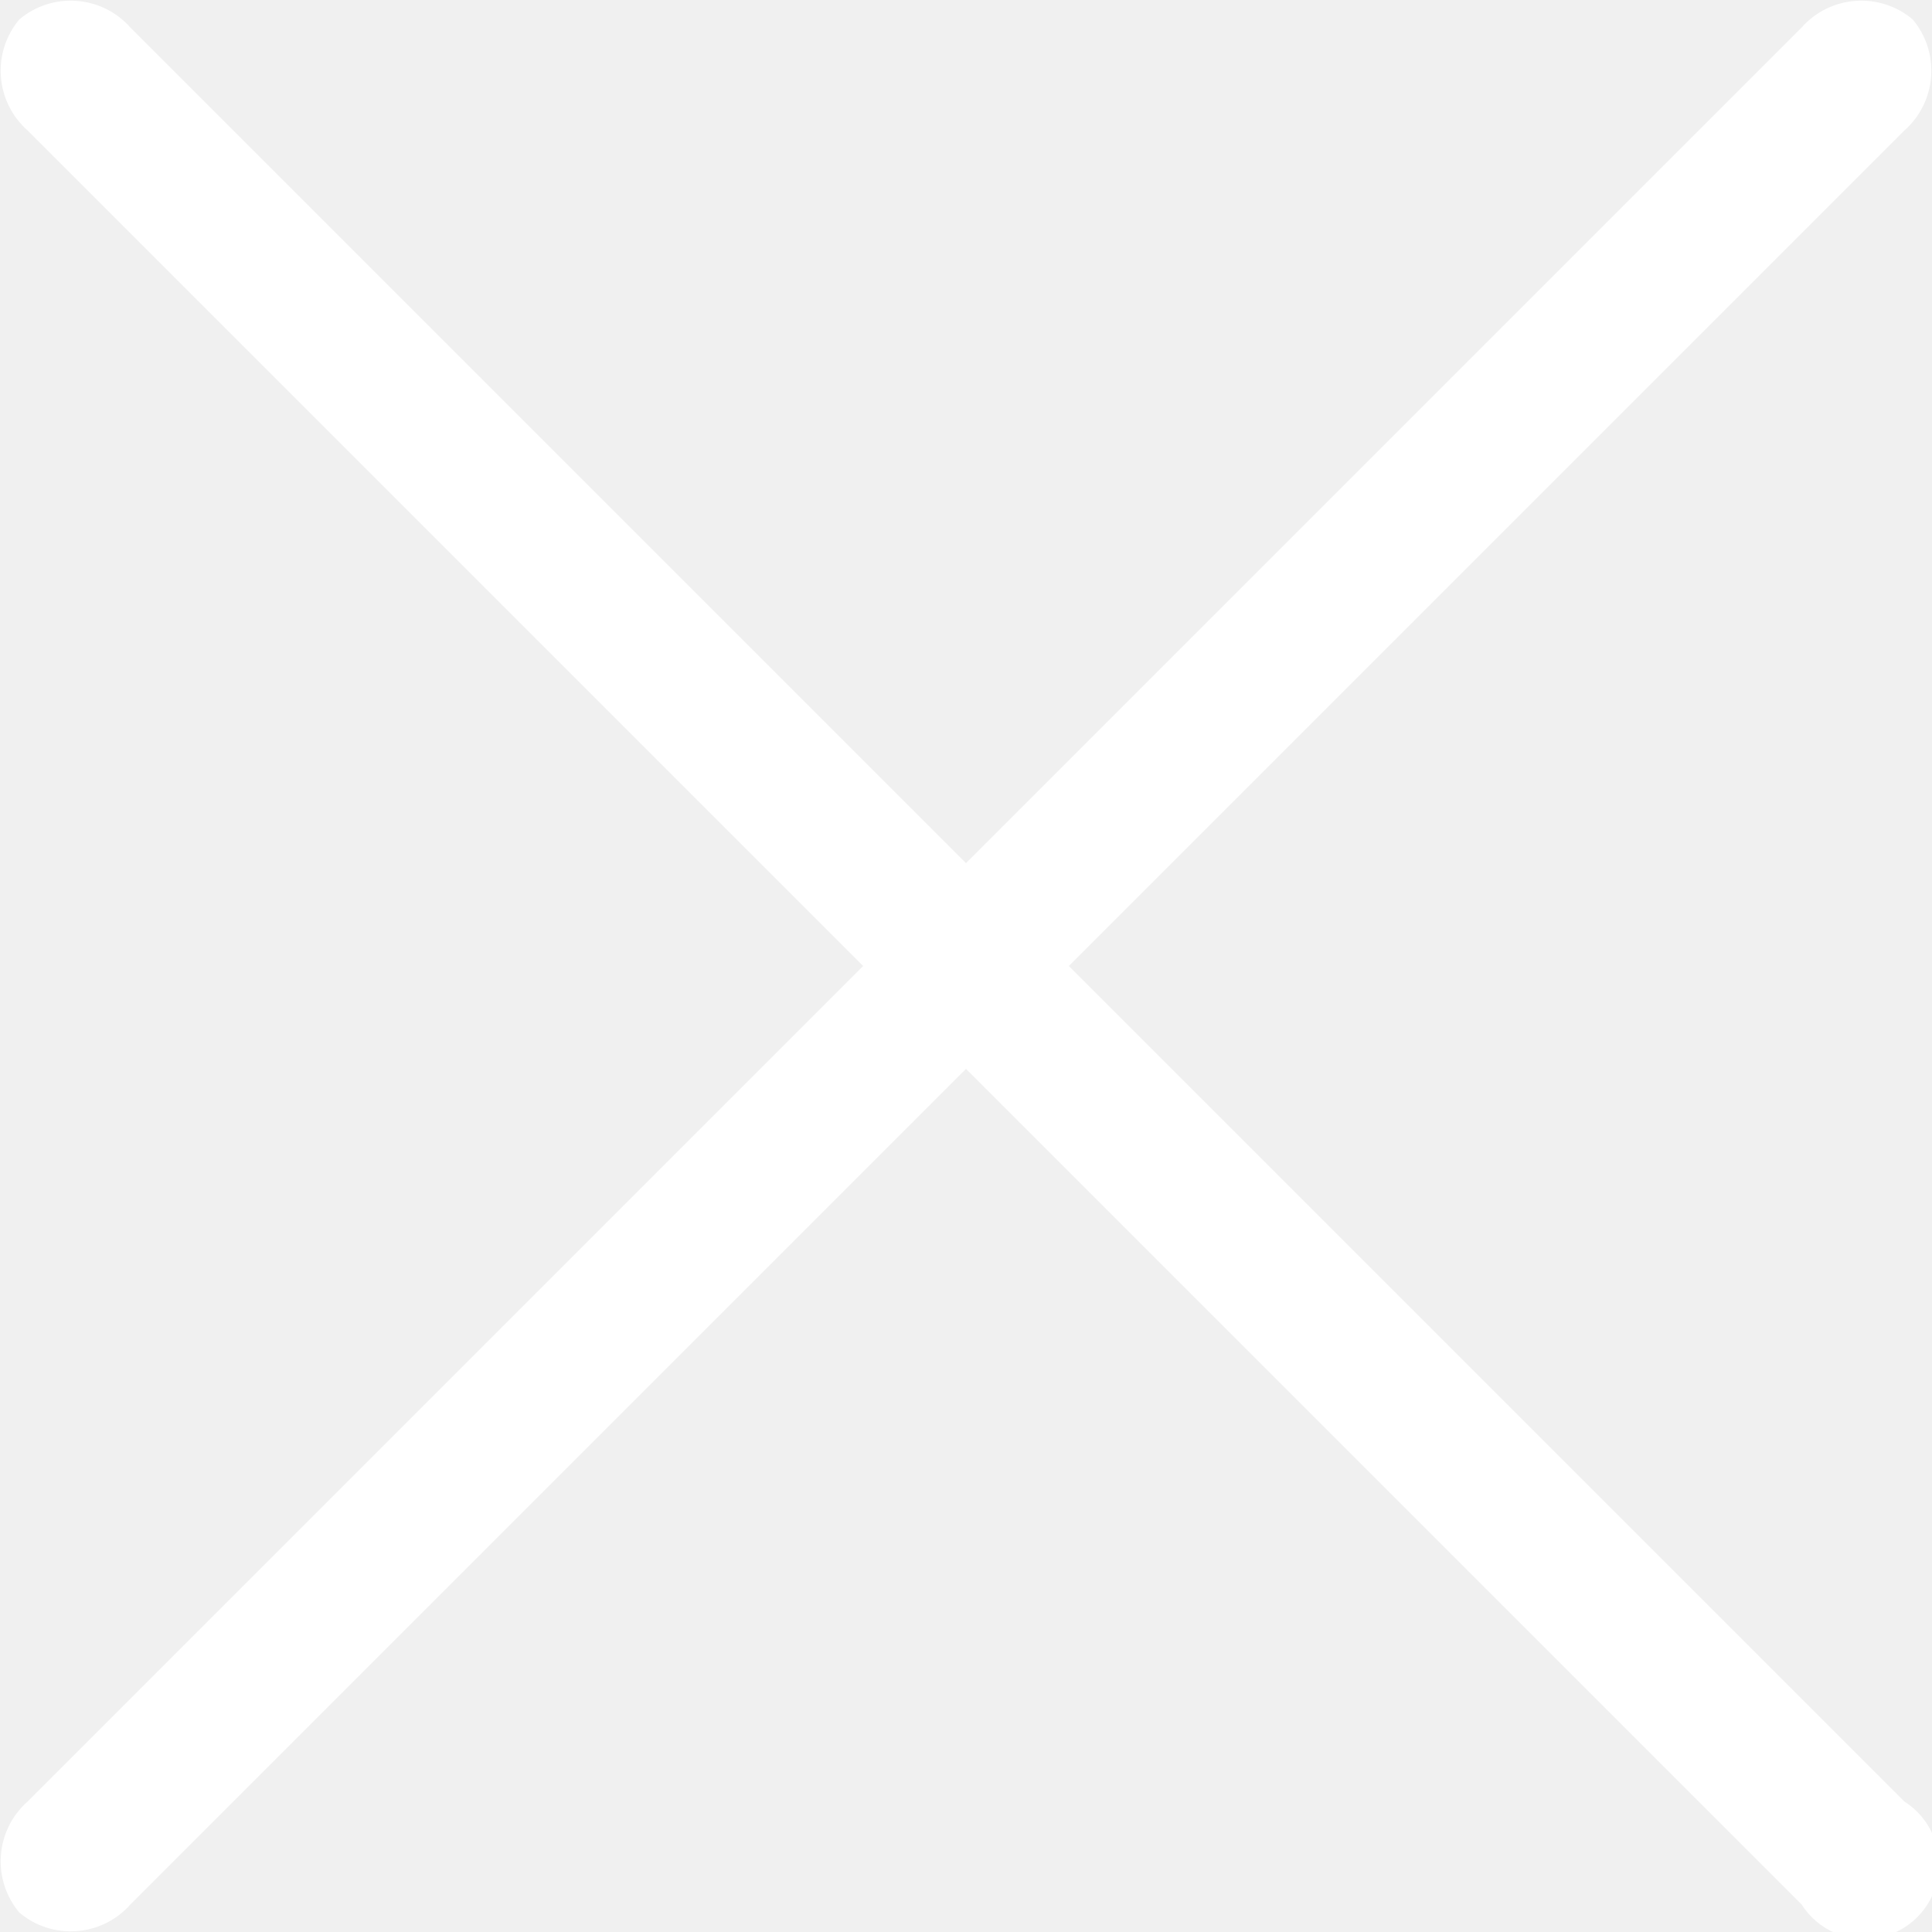
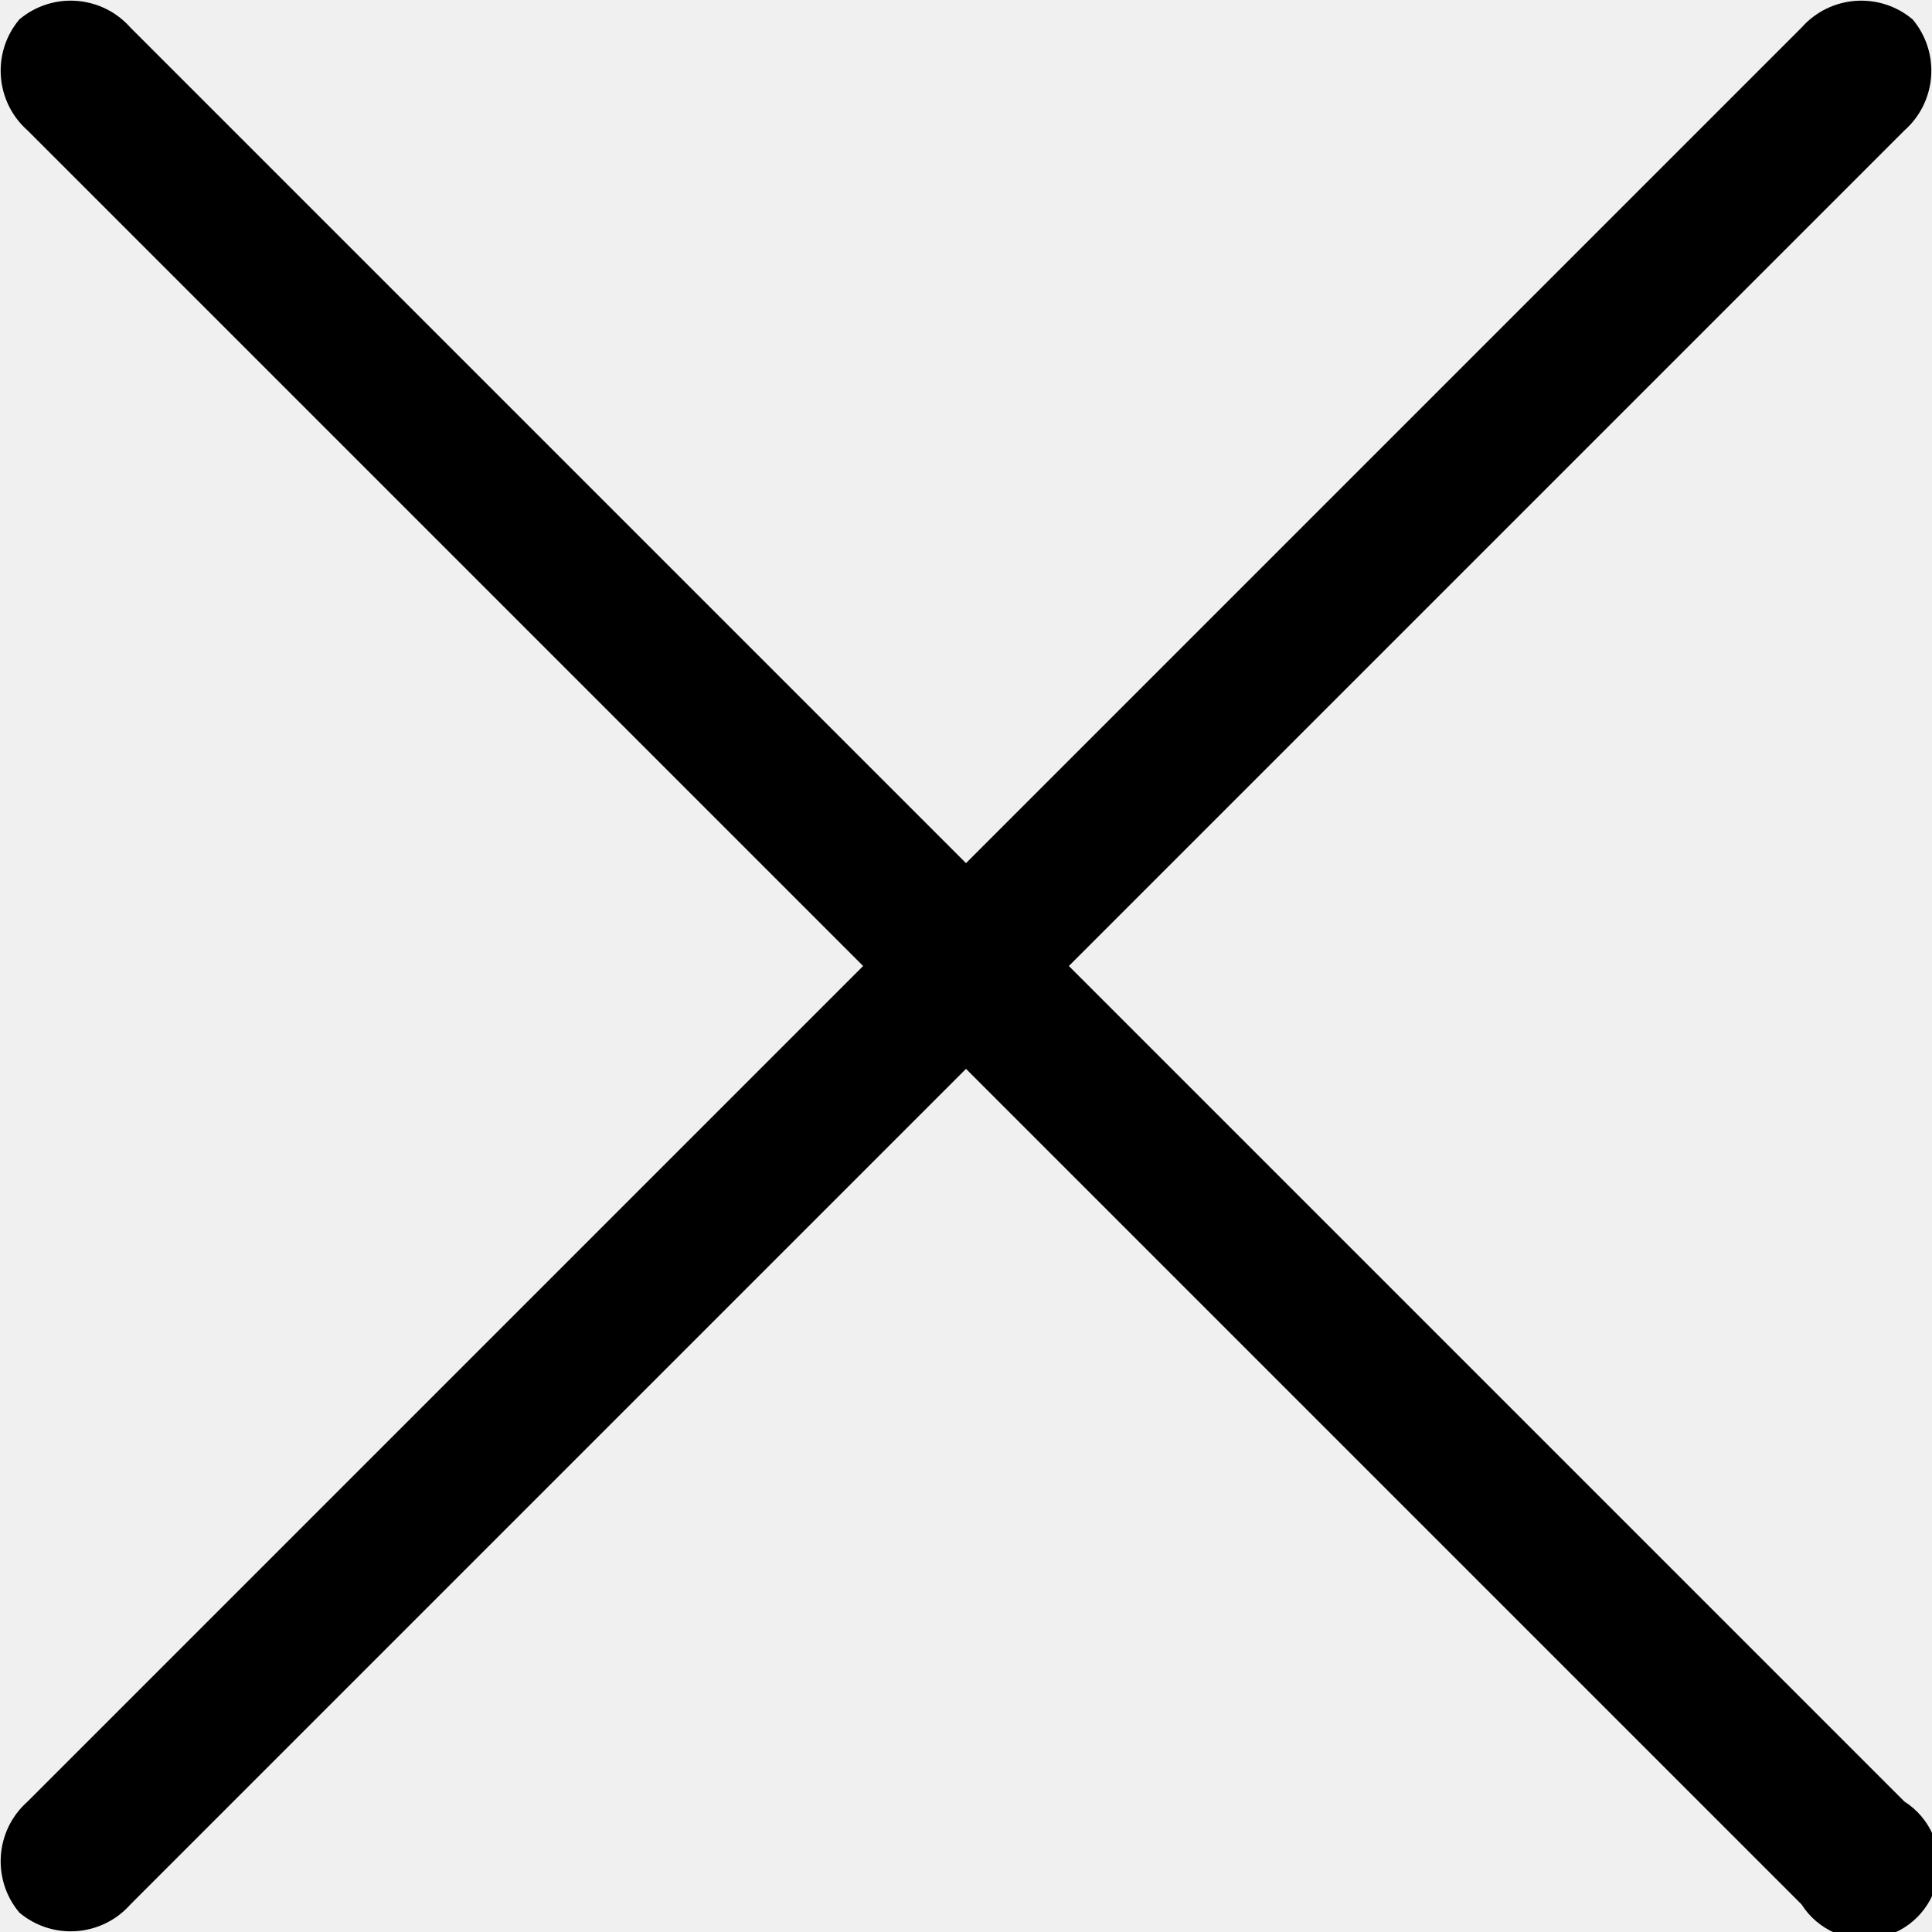
<svg xmlns="http://www.w3.org/2000/svg" id="Layer_2" data-name="Layer 2" viewBox="0 0 25.92 25.92">
-   <path d="M.37,24.17a1.07,1.07,0,0,0-.11,1.49,1.07,1.07,0,0,0,1.49-.11l23.8-23.8A1.07,1.07,0,0,0,25.66.26a1.07,1.07,0,0,0-1.49.11Z" fill="#fff" />
-   <path d="M.26.26A1.07,1.07,0,0,0,.37,1.75l23.8,23.8a1,1,0,1,0,1.38-1.38L1.75.37A1.07,1.07,0,0,0,.26.26Z" fill="#fff" />
+   <path d="M.37,24.17a1.07,1.07,0,0,0-.11,1.49,1.07,1.07,0,0,0,1.49-.11l23.8-23.8A1.07,1.07,0,0,0,25.66.26a1.07,1.07,0,0,0-1.49.11Z" />
+   <path d="M.26.26A1.07,1.07,0,0,0,.37,1.75l23.8,23.8a1,1,0,1,0,1.38-1.38L1.75.37A1.07,1.07,0,0,0,.26.26Z" />
</svg>
